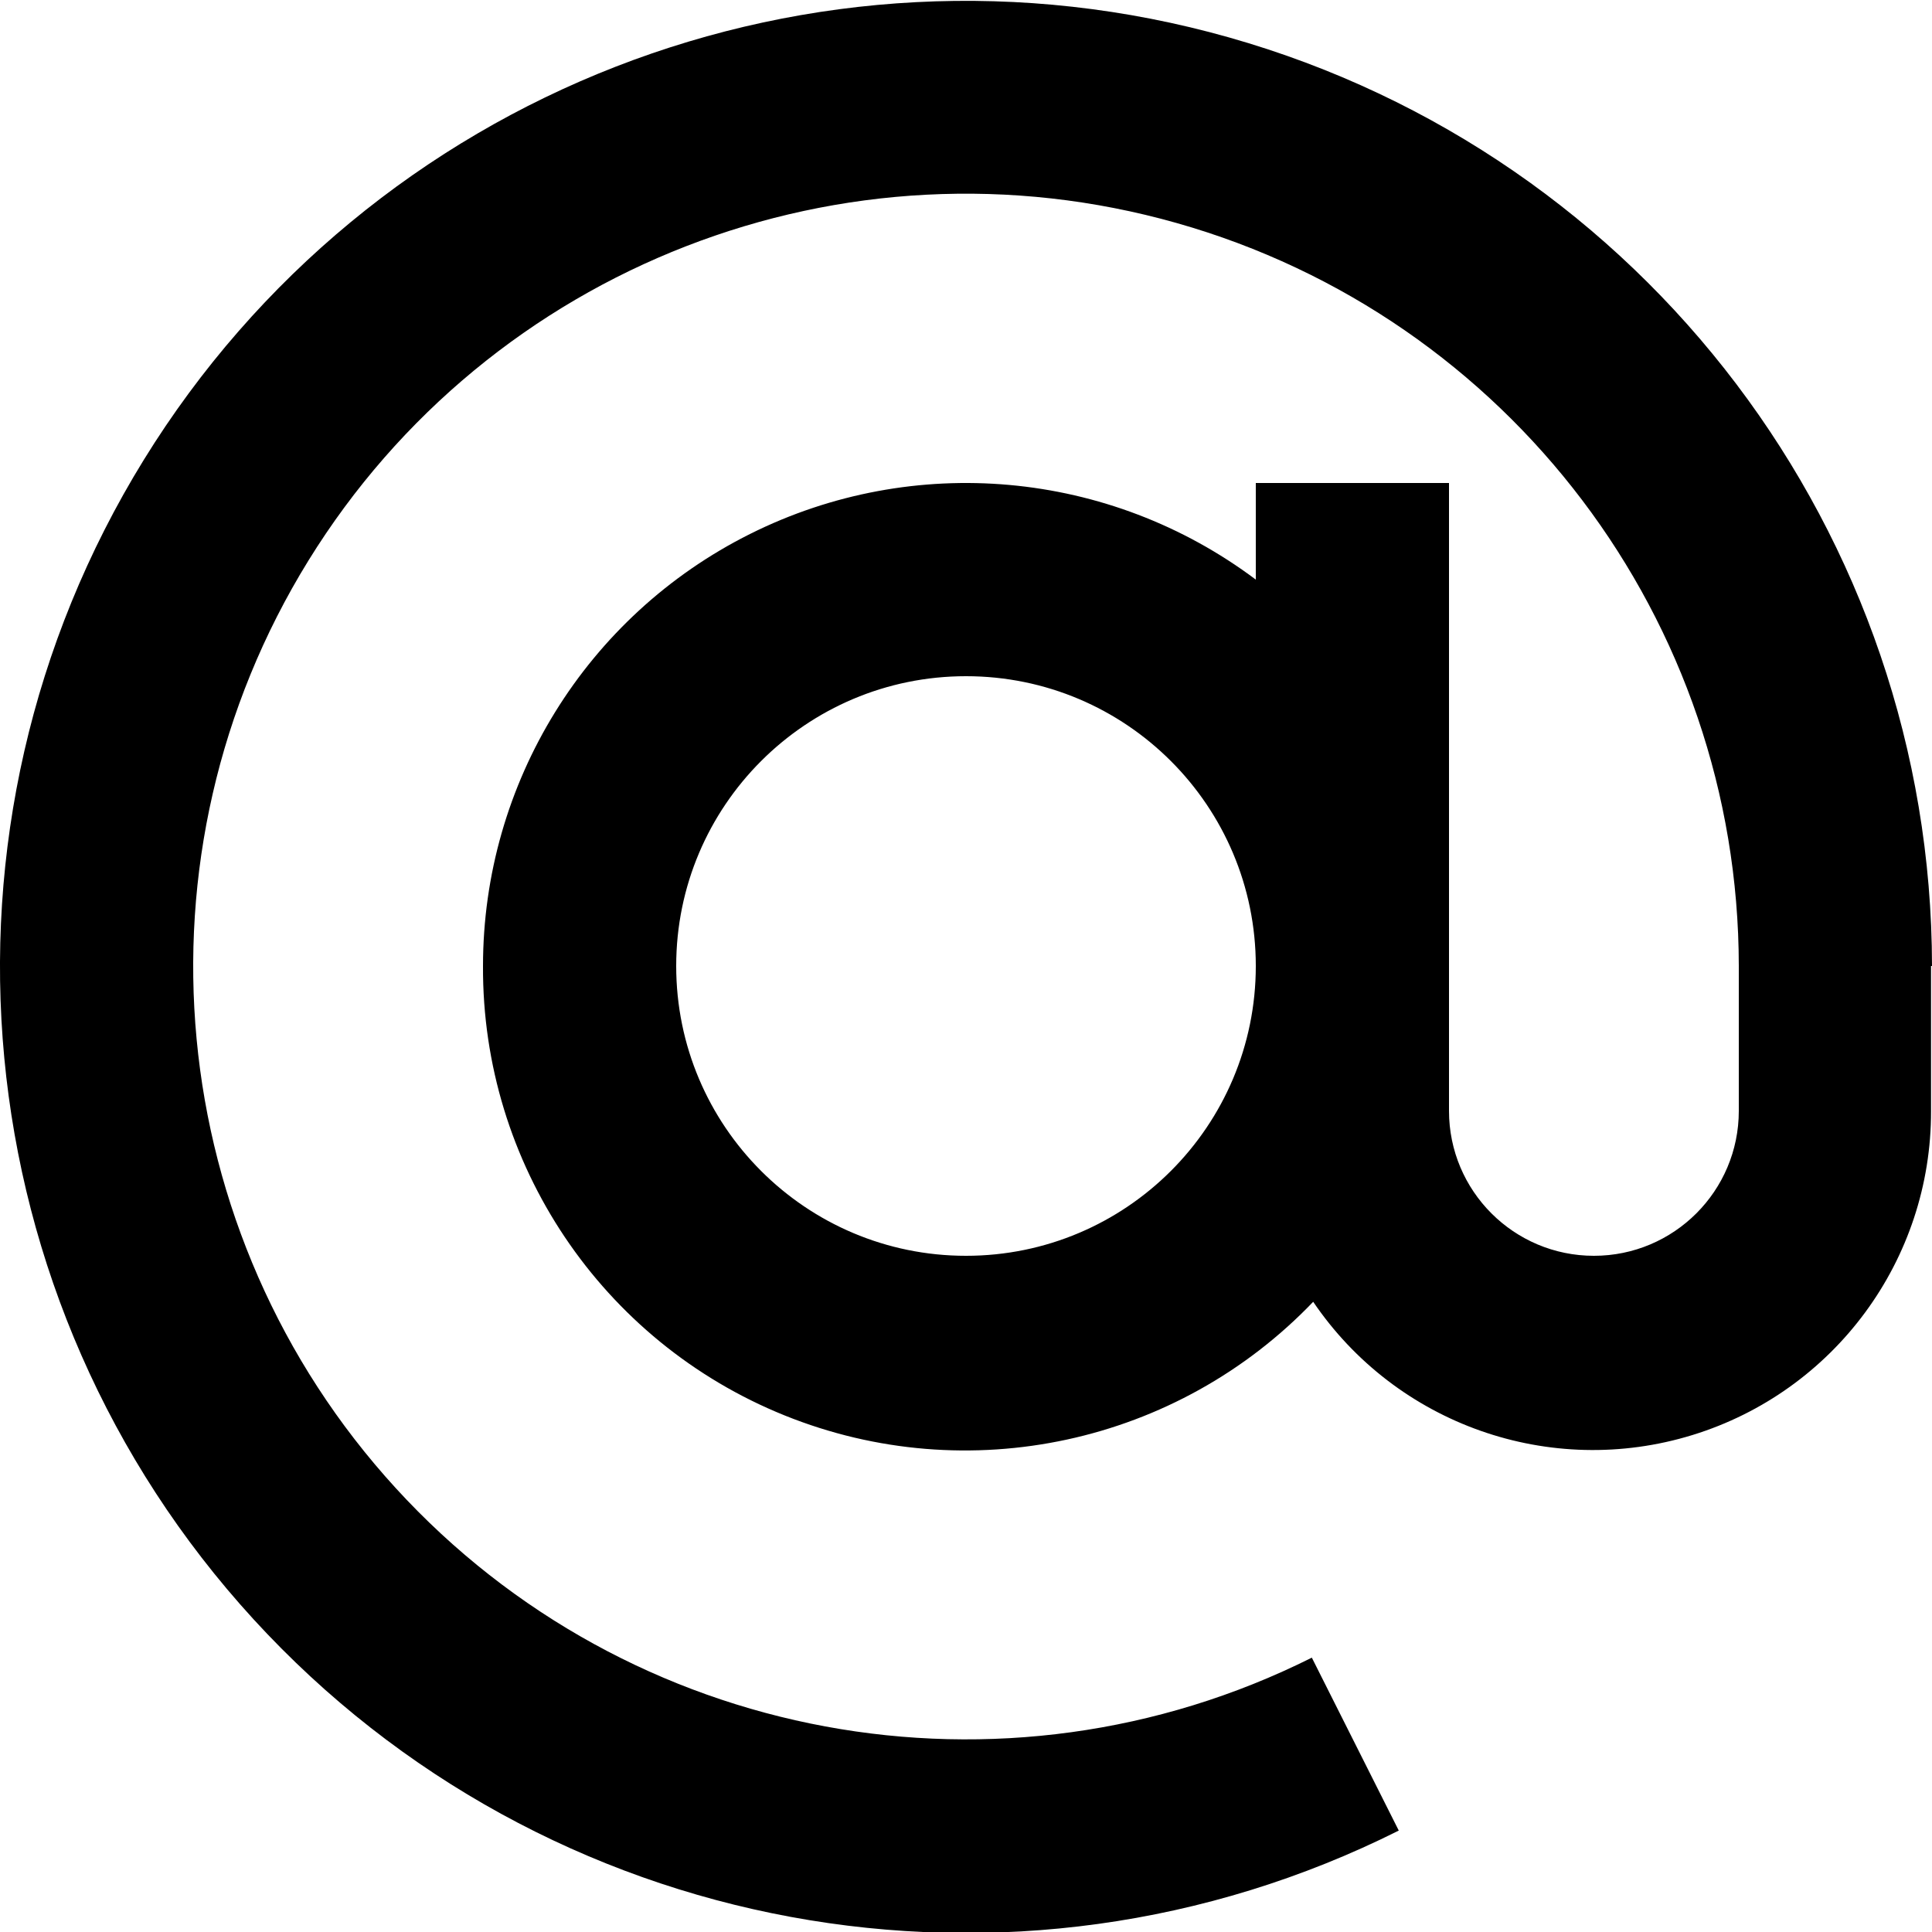
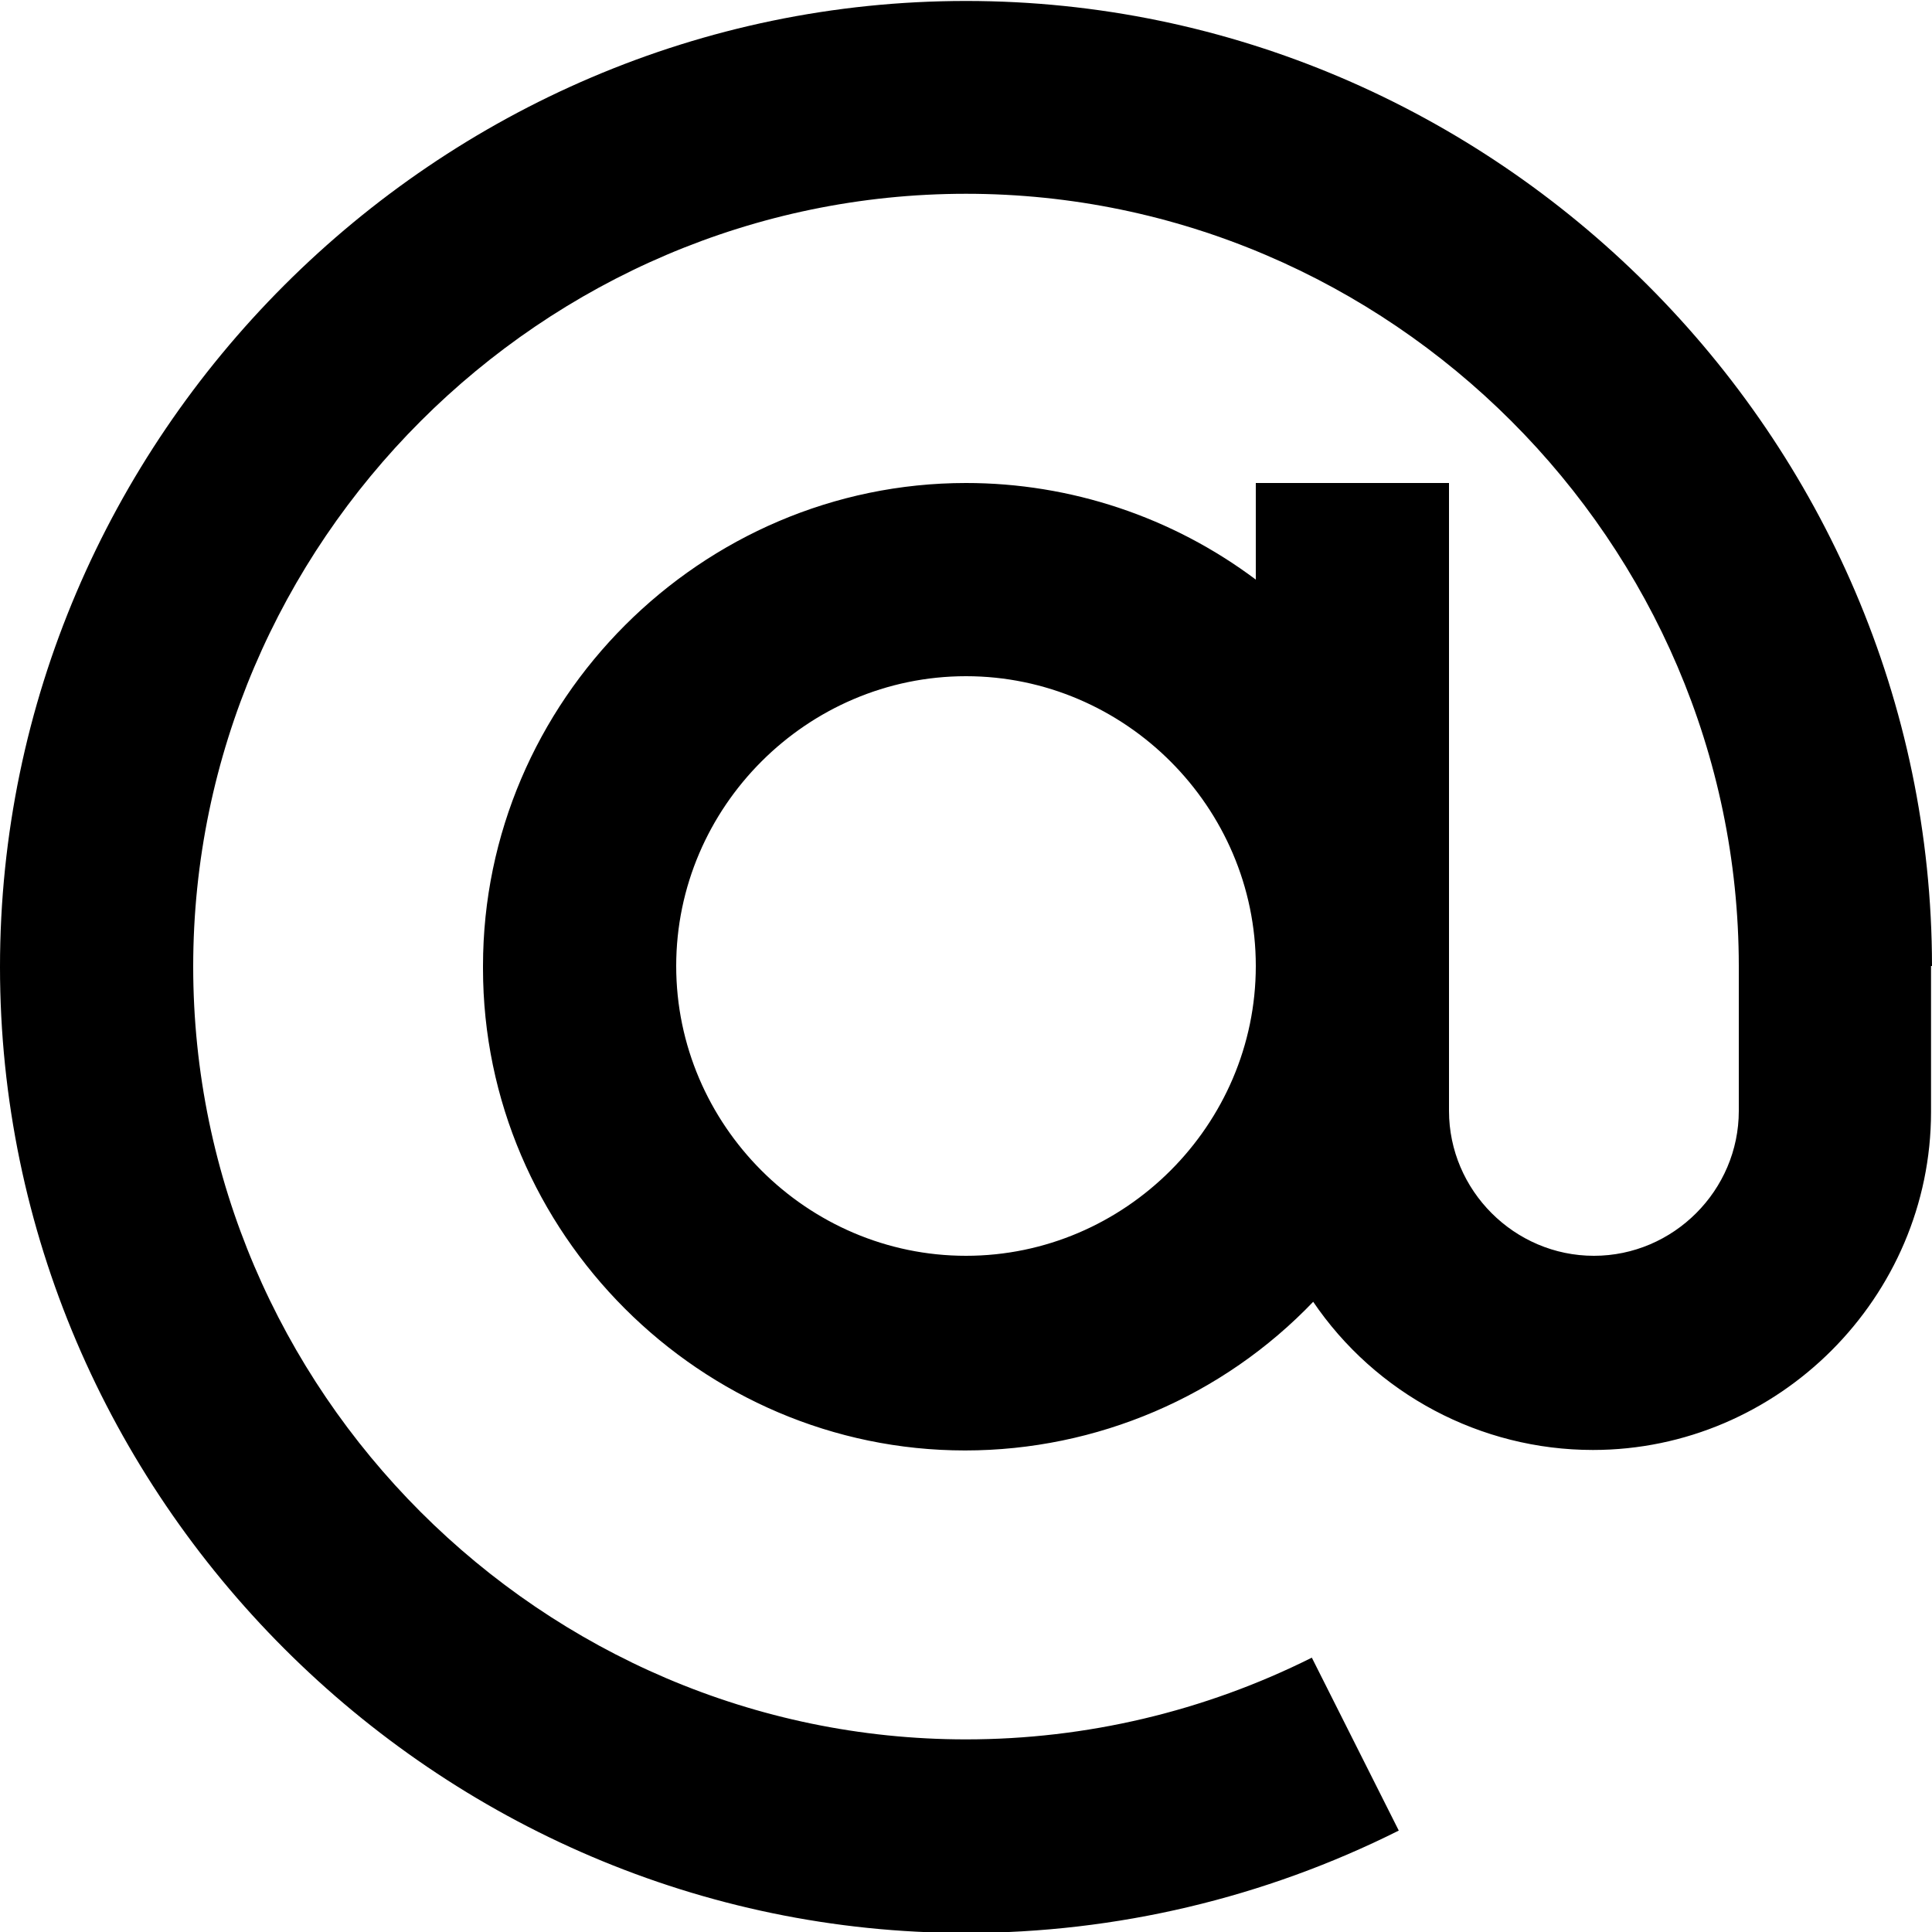
- <svg xmlns="http://www.w3.org/2000/svg" viewBox="0 0 20 20">
-   <path d="M13.6 13.47A4.99 4.99 0 0 1 5 10a5 5 0 0 1 8-4V5h2v6.5a1.5 1.5 0 0 0 3 0V10a8 8 0 1 0-4.42 7.16l.9 1.79A10 10 0 1 1 20 10h-.18.17v1.5a3.5 3.5 0 0 1-6.4 1.97zM10 13a3 3 0 1 0 0-6 3 3 0 0 0 0 6z" />
+ <svg xmlns="http://www.w3.org/2000/svg" width="100%" height="100%" viewBox="0 0 512 512" version="1.1" xml:space="preserve" style="fill-rule:evenodd;clip-rule:evenodd;stroke-linejoin:round;stroke-miterlimit:2;">
+   <g transform="matrix(25.6,0,0,25.6,0,0)">
+     <path d="M13.6,13.47C12.659,14.456 11.353,15.015 9.99,15.015C7.253,15.015 5,12.763 5,10.025C5,10.017 5,10.008 5,10C5,7.257 7.257,5 10,5C11.082,5 12.135,5.351 13,6L13,5L15,5L15,11.5C15,12.323 15.677,13 16.5,13C17.323,13 18,12.323 18,11.5L18,10C17.997,5.613 14.387,2.006 10,2.006C5.611,2.006 2,5.617 2,10.006C2,14.394 5.611,18.006 10,18.006C11.243,18.006 12.469,17.716 13.58,17.16L14.48,18.95C13.089,19.647 11.555,20.01 10,20.01C4.514,20.01 0,15.495 0,10.01C0,4.524 4.514,0.01 10,0.01C15.482,0.01 19.995,4.518 20,10L19.82,10L19.99,10L19.99,11.5C19.99,11.503 19.99,11.507 19.99,11.51C19.99,13.43 18.41,15.01 16.49,15.01C15.329,15.01 14.24,14.432 13.59,13.47L13.6,13.47ZM10,13C11.646,13 13,11.646 13,10C13,8.354 11.646,7 10,7C8.354,7 7,8.354 7,10C7,11.646 8.354,13 10,13Z" style="fill-rule:nonzero;" />
+   </g>
</svg>
